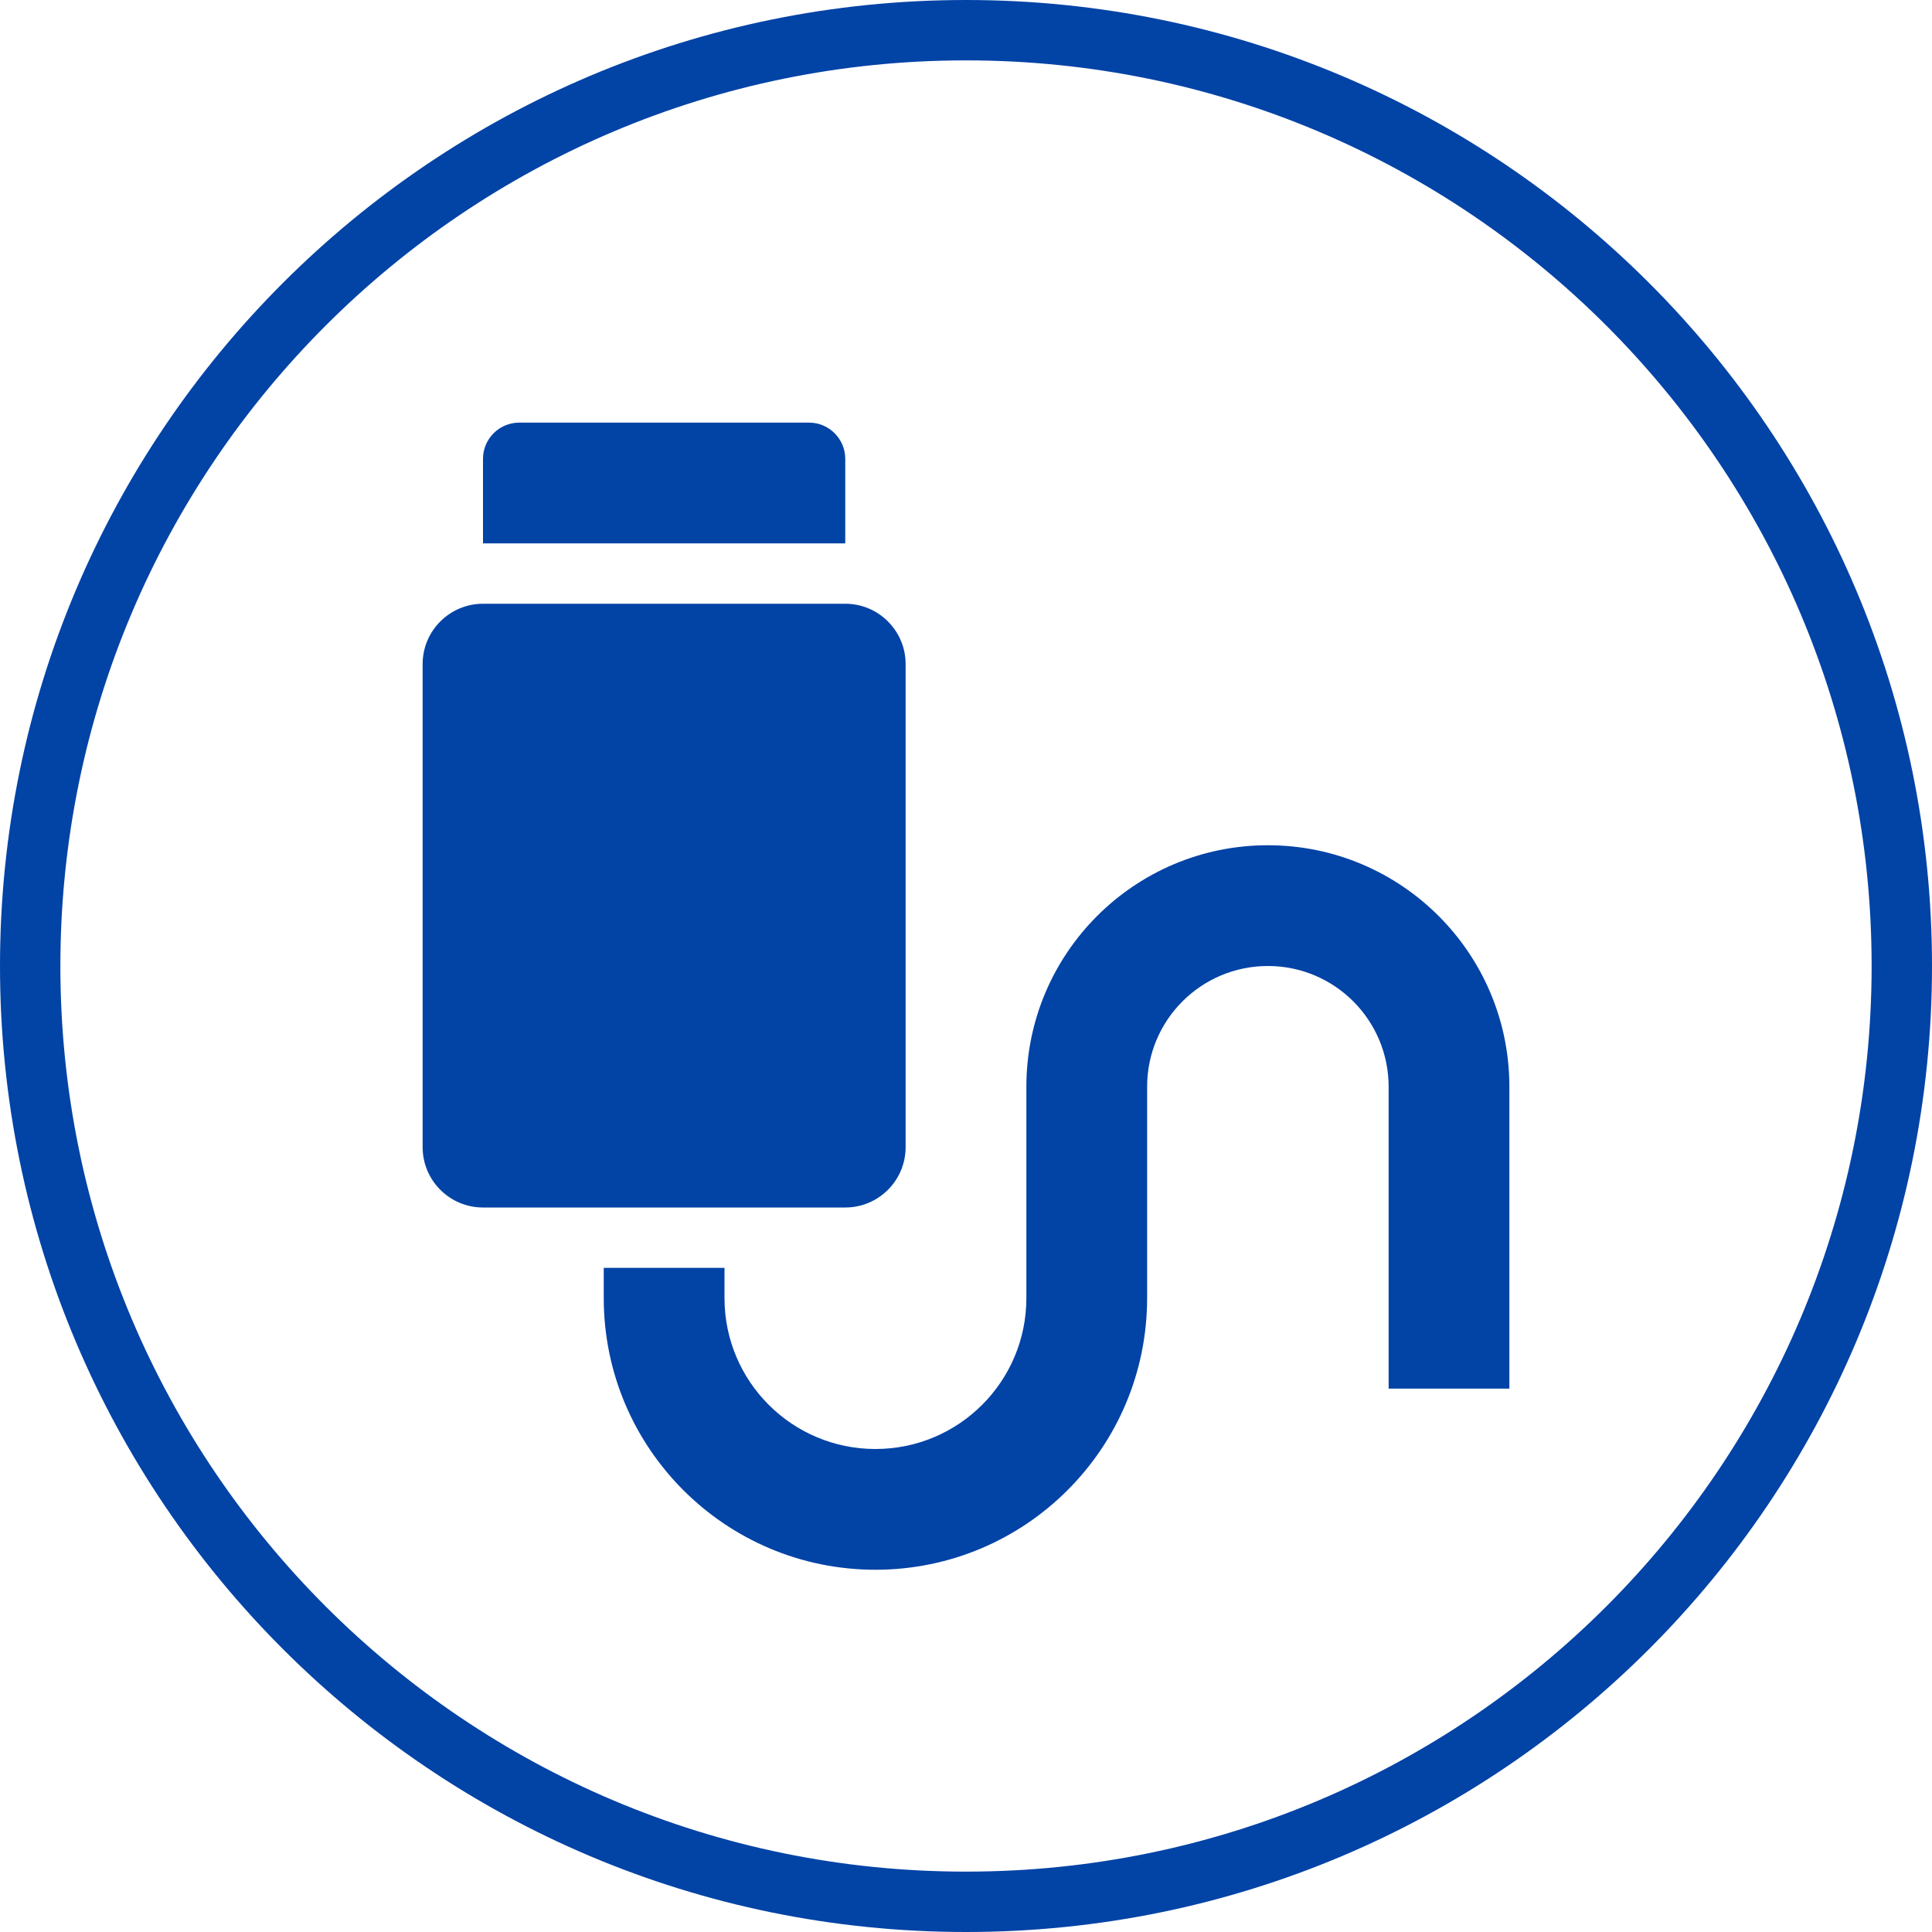
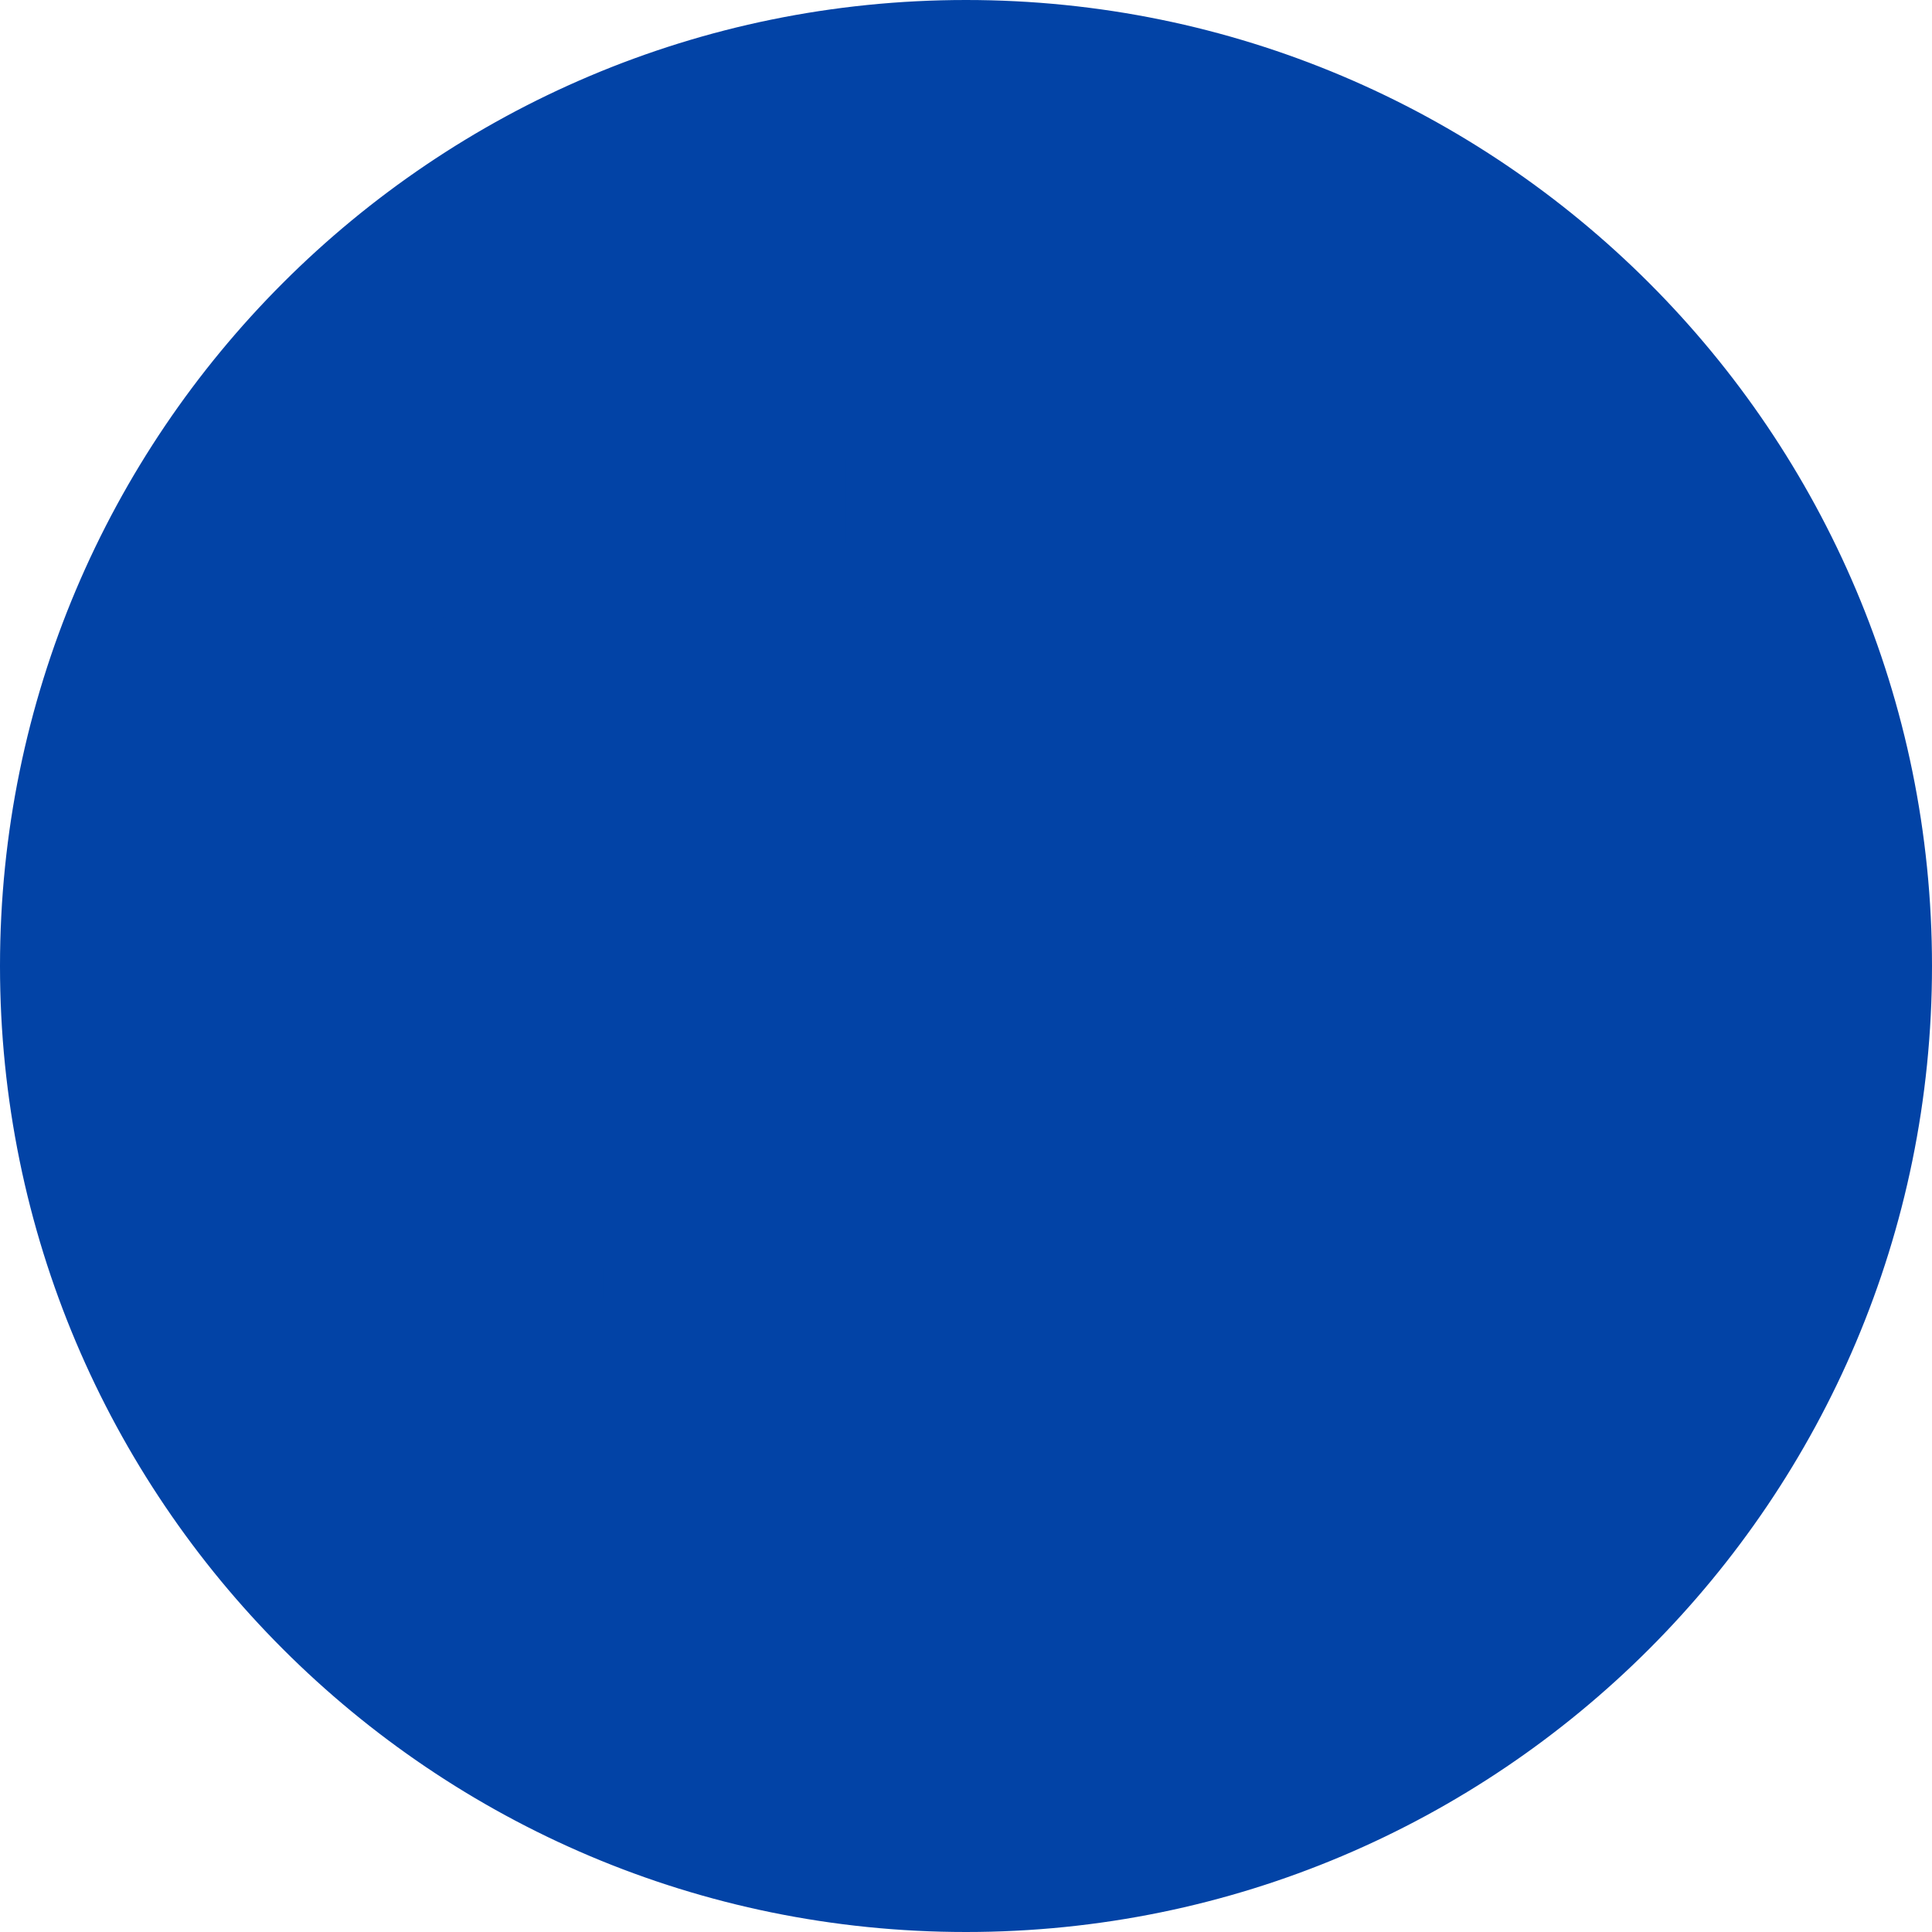
<svg xmlns="http://www.w3.org/2000/svg" width="32" height="32" viewBox="0 0 32 32" fill="none">
  <g id="USB">
-     <path id="Ellipse 51 (Stroke)" fill-rule="evenodd" clip-rule="evenodd" d="M16 31C24.284 31 31 24.284 31 16C31 7.716 24.284 1 16 1C7.716 1 1 7.716 1 16C1 24.284 7.716 31 16 31ZM16 32C24.837 32 32 24.837 32 16C32 7.163 24.837 0 16 0C7.163 0 0 7.163 0 16C0 24.837 7.163 32 16 32Z" fill="#0243A6" />
+     <path id="Ellipse 51 (Stroke)" fillRule="evenodd" clipRule="evenodd" d="M16 31C24.284 31 31 24.284 31 16C31 7.716 24.284 1 16 1C7.716 1 1 7.716 1 16C1 24.284 7.716 31 16 31ZM16 32C24.837 32 32 24.837 32 16C32 7.163 24.837 0 16 0C7.163 0 0 7.163 0 16C0 24.837 7.163 32 16 32Z" fill="#0243A6" />
    <g id="Vector">
      <path d="M7 11C7 10.448 7.448 10 8 10H14C14.552 10 15 10.448 15 11V19C15 19.552 14.552 20 14 20H8C7.448 20 7 19.552 7 19V11Z" fill="#0243A6" />
      <path d="M14 9H8V7.6C8 7.269 8.269 7 8.6 7H13.4C13.731 7 14 7.269 14 7.6V9Z" fill="#0243A6" />
-       <path fill-rule="evenodd" clip-rule="evenodd" d="M21 16C19.895 16 19 16.895 19 18V21.5C19 23.985 16.985 26 14.5 26C12.015 26 10 23.985 10 21.5V21H12V21.5C12 22.881 13.119 24 14.5 24C15.881 24 17 22.881 17 21.5V18C17 15.791 18.791 14 21 14C23.209 14 25 15.791 25 18V23H23V18C23 16.895 22.105 16 21 16Z" fill="#0243A6" />
+       <path fillRule="evenodd" clipRule="evenodd" d="M21 16C19.895 16 19 16.895 19 18V21.5C19 23.985 16.985 26 14.5 26C12.015 26 10 23.985 10 21.5V21H12V21.5C12 22.881 13.119 24 14.5 24C15.881 24 17 22.881 17 21.5V18C17 15.791 18.791 14 21 14C23.209 14 25 15.791 25 18V23H23V18C23 16.895 22.105 16 21 16Z" fill="#0243A6" />
    </g>
  </g>
</svg>
